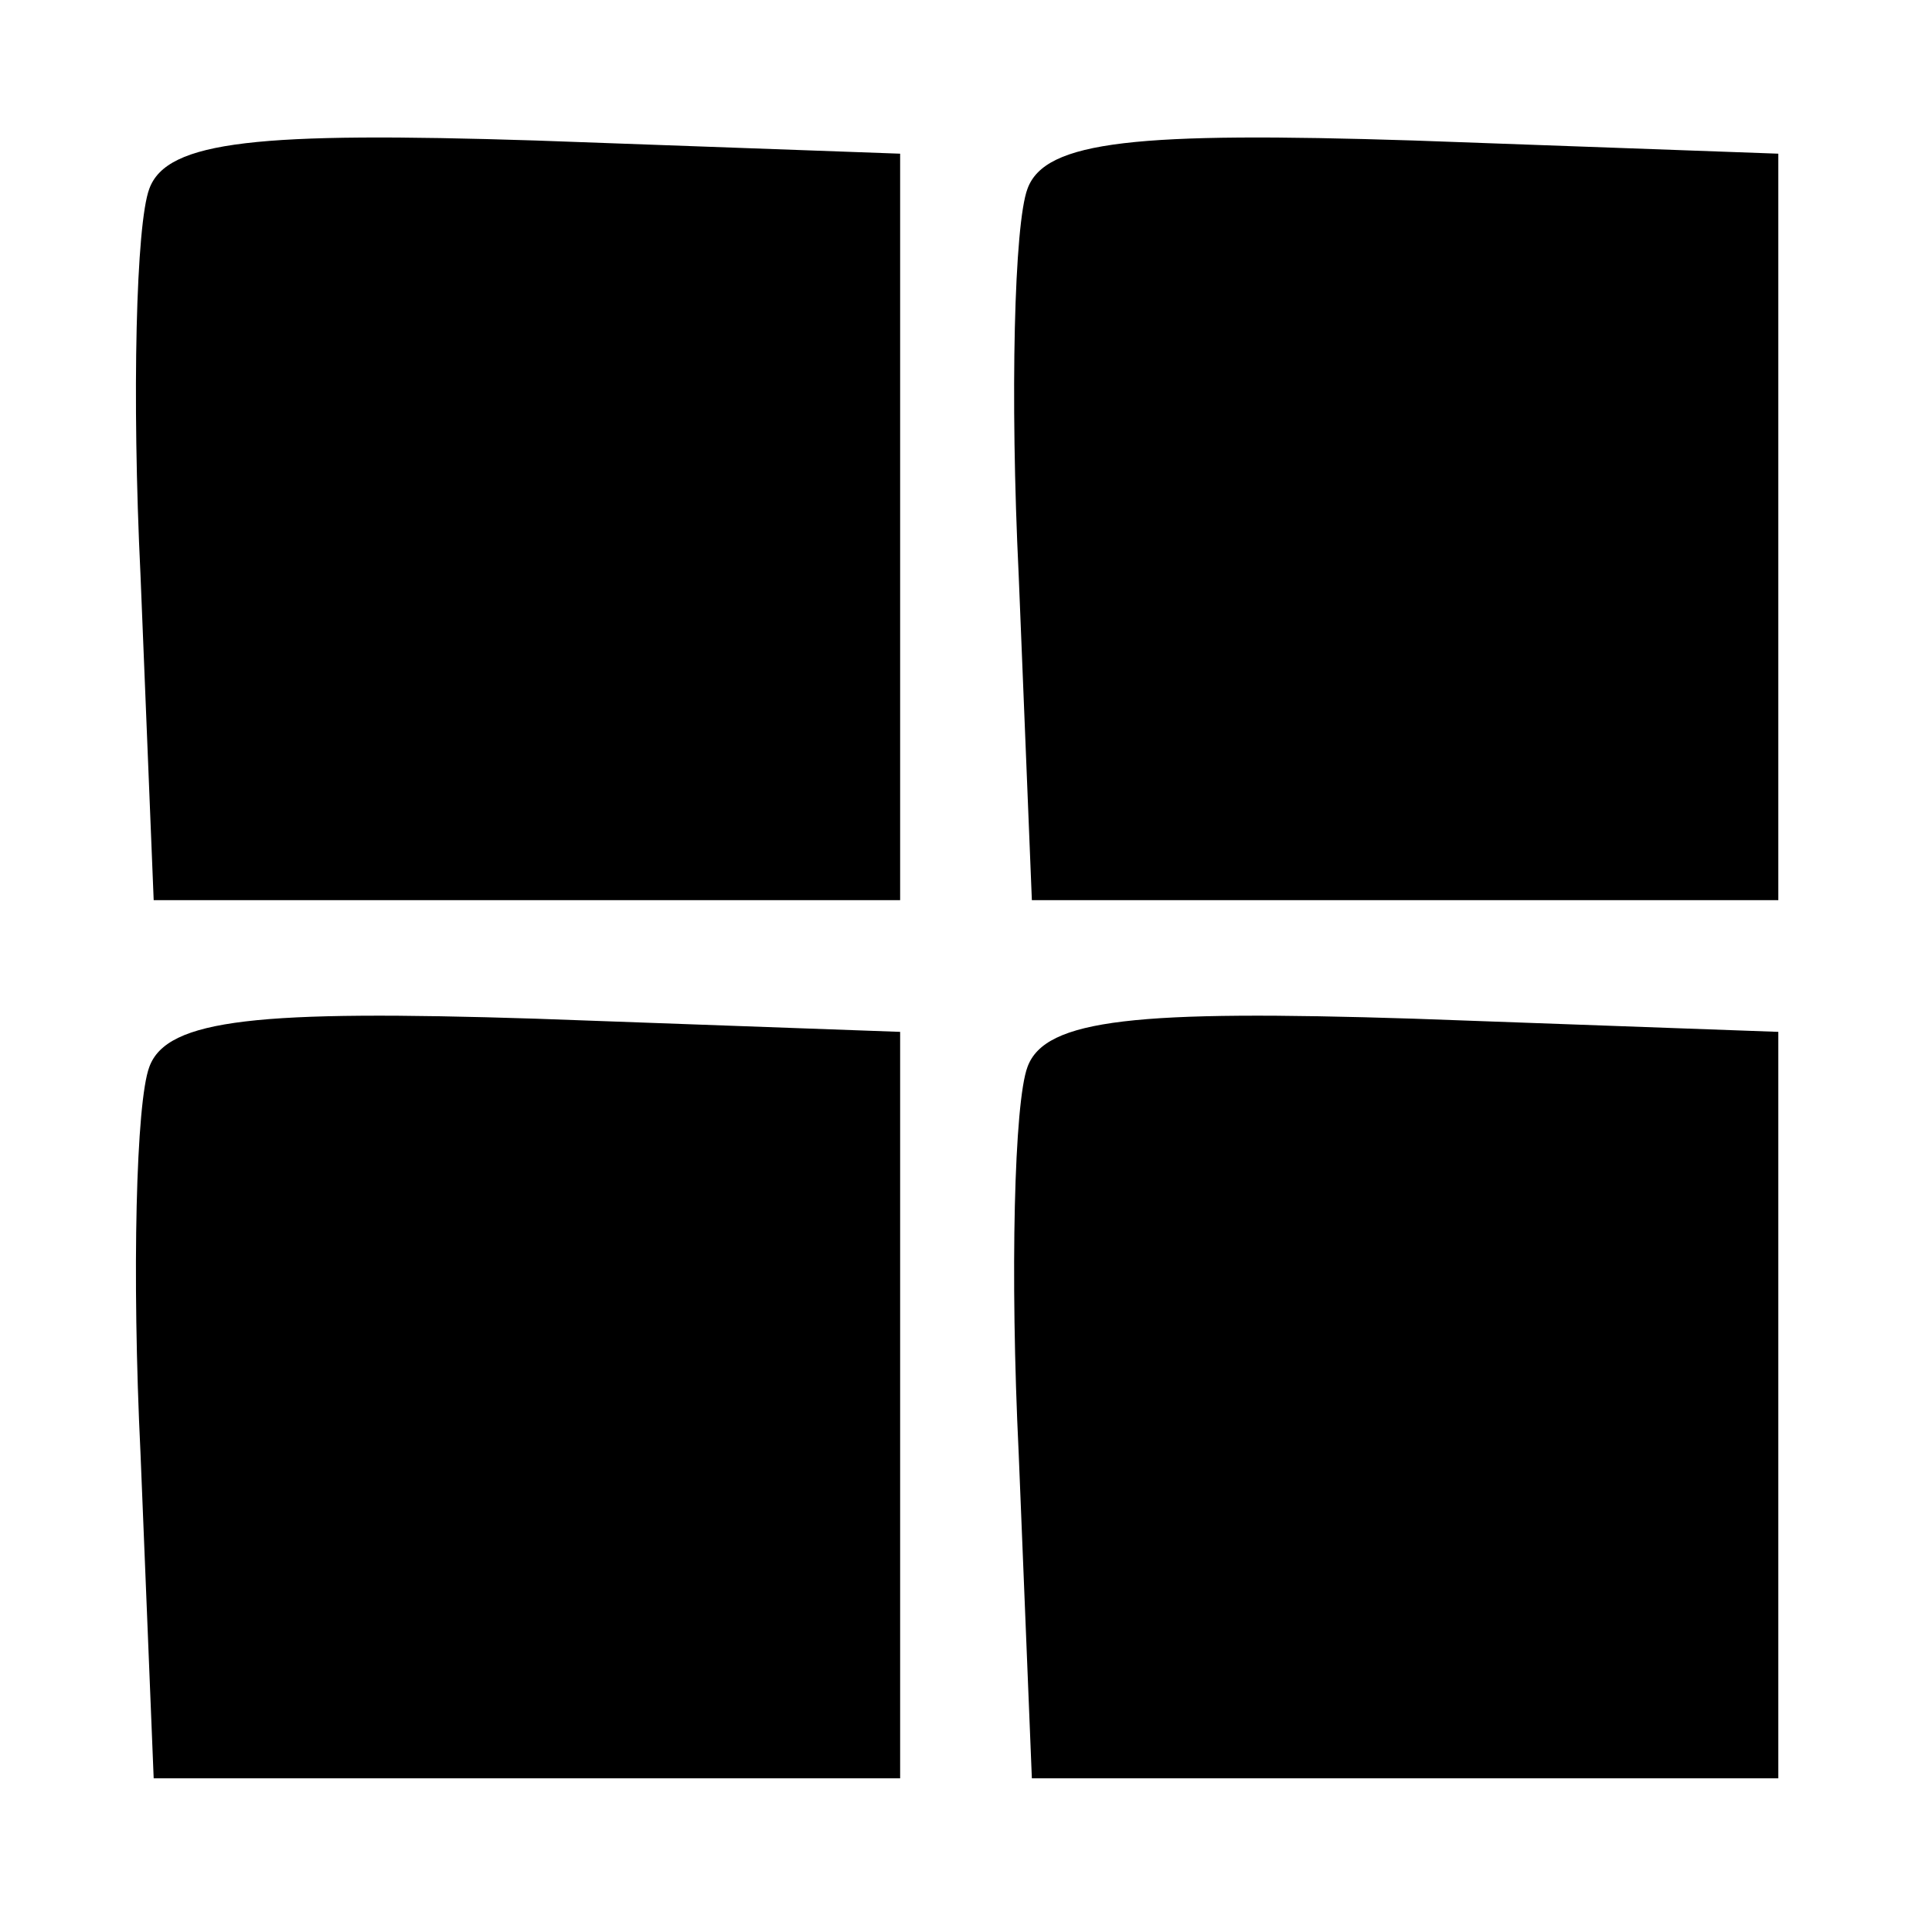
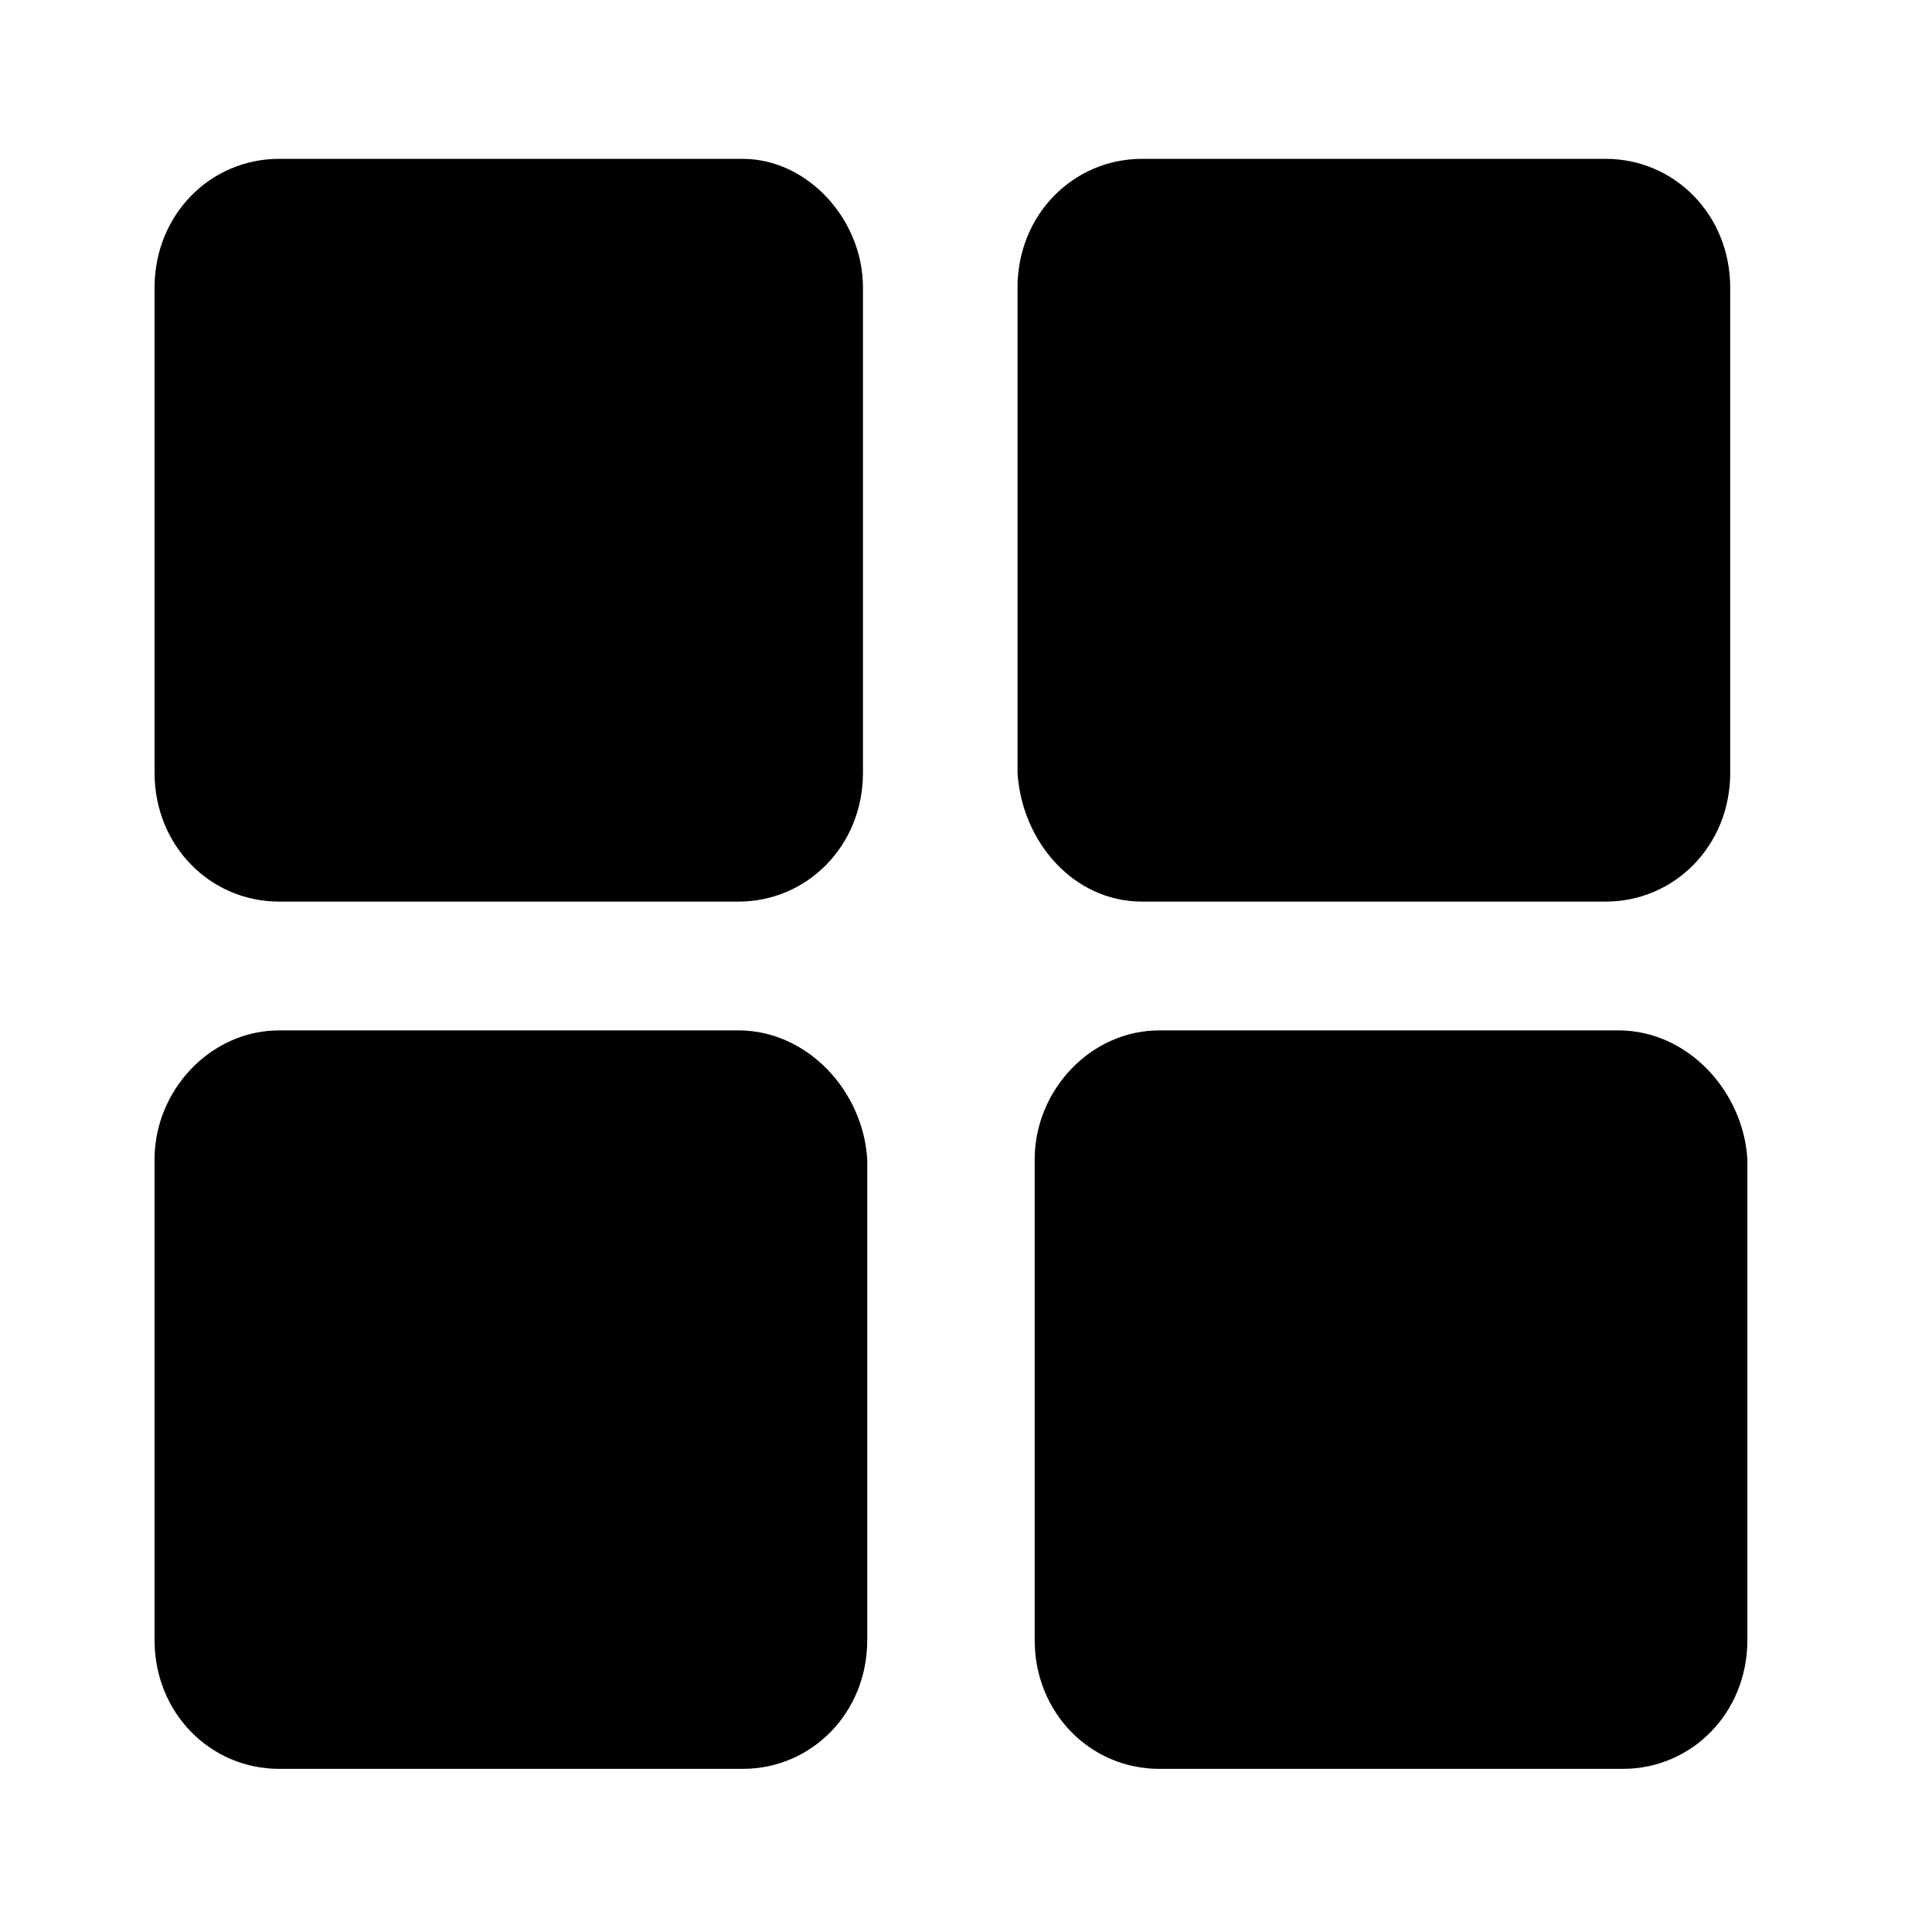
- <svg xmlns="http://www.w3.org/2000/svg" version="1.0" width="44pt" height="44pt" viewBox="0 0 44 44" preserveAspectRatio="xMidYMid meet">
-   <g transform="translate(0,44) scale(0.1,-0.1)" fill="#000000" stroke="none">
-     <path d="M34 397 c-3 -8 -4 -47 -2 -88 l3 -74 85 0 85 0 0 85 0 85 -83 3 c-63 2 -84 0 -88 -11z" />
-     <path d="M234 397 c-3 -8 -4 -47 -2 -88 l3 -74 85 0 85 0 0 85 0 85 -83 3 c-63 2 -84 0 -88 -11z" />
-     <path d="M34 197 c-3 -8 -4 -47 -2 -88 l3 -74 85 0 85 0 0 85 0 85 -83 3 c-63 2 -84 0 -88 -11z" />
-     <path d="M234 197 c-3 -8 -4 -47 -2 -88 l3 -74 85 0 85 0 0 85 0 85 -83 3 c-63 2 -84 0 -88 -11z" />
-   </g>
+ <svg xmlns="http://www.w3.org/2000/svg" t="1638624964605" class="icon" viewBox="0 0 1024 1024" version="1.1" p-id="12126" data-darkreader-inline-fill="" width="44" height="44">
+   <path d="M457.387 152.462V409.6c0 38.684-29.582 68.267-65.991 68.267H147.911c-36.409 0-65.991-29.582-65.991-68.267V152.462c0-38.684 29.582-68.267 65.991-68.267h245.76c34.133 0 63.716 31.858 63.716 68.267zM605.298 477.867h245.76c36.409 0 65.991-29.582 65.991-68.267V152.462c0-38.684-29.582-68.267-65.991-68.267H605.298c-36.409 0-65.991 29.582-65.991 68.267V409.6c2.276 36.409 29.582 68.267 65.991 68.267z m-213.902 68.267H147.911c-36.409 0-65.991 31.858-65.991 68.267v254.862c0 38.684 29.582 68.267 65.991 68.267h245.76c36.409 0 65.991-29.582 65.991-68.267V614.4c-2.276-36.409-31.858-68.267-68.267-68.267z m466.489 0H614.4c-36.409 0-65.991 31.858-65.991 68.267v254.862c0 38.684 29.582 68.267 65.991 68.267h245.76c36.409 0 65.991-29.582 65.991-68.267V614.4c-2.276-36.409-31.858-68.267-68.267-68.267z" fill="" p-id="12127" />
</svg>
